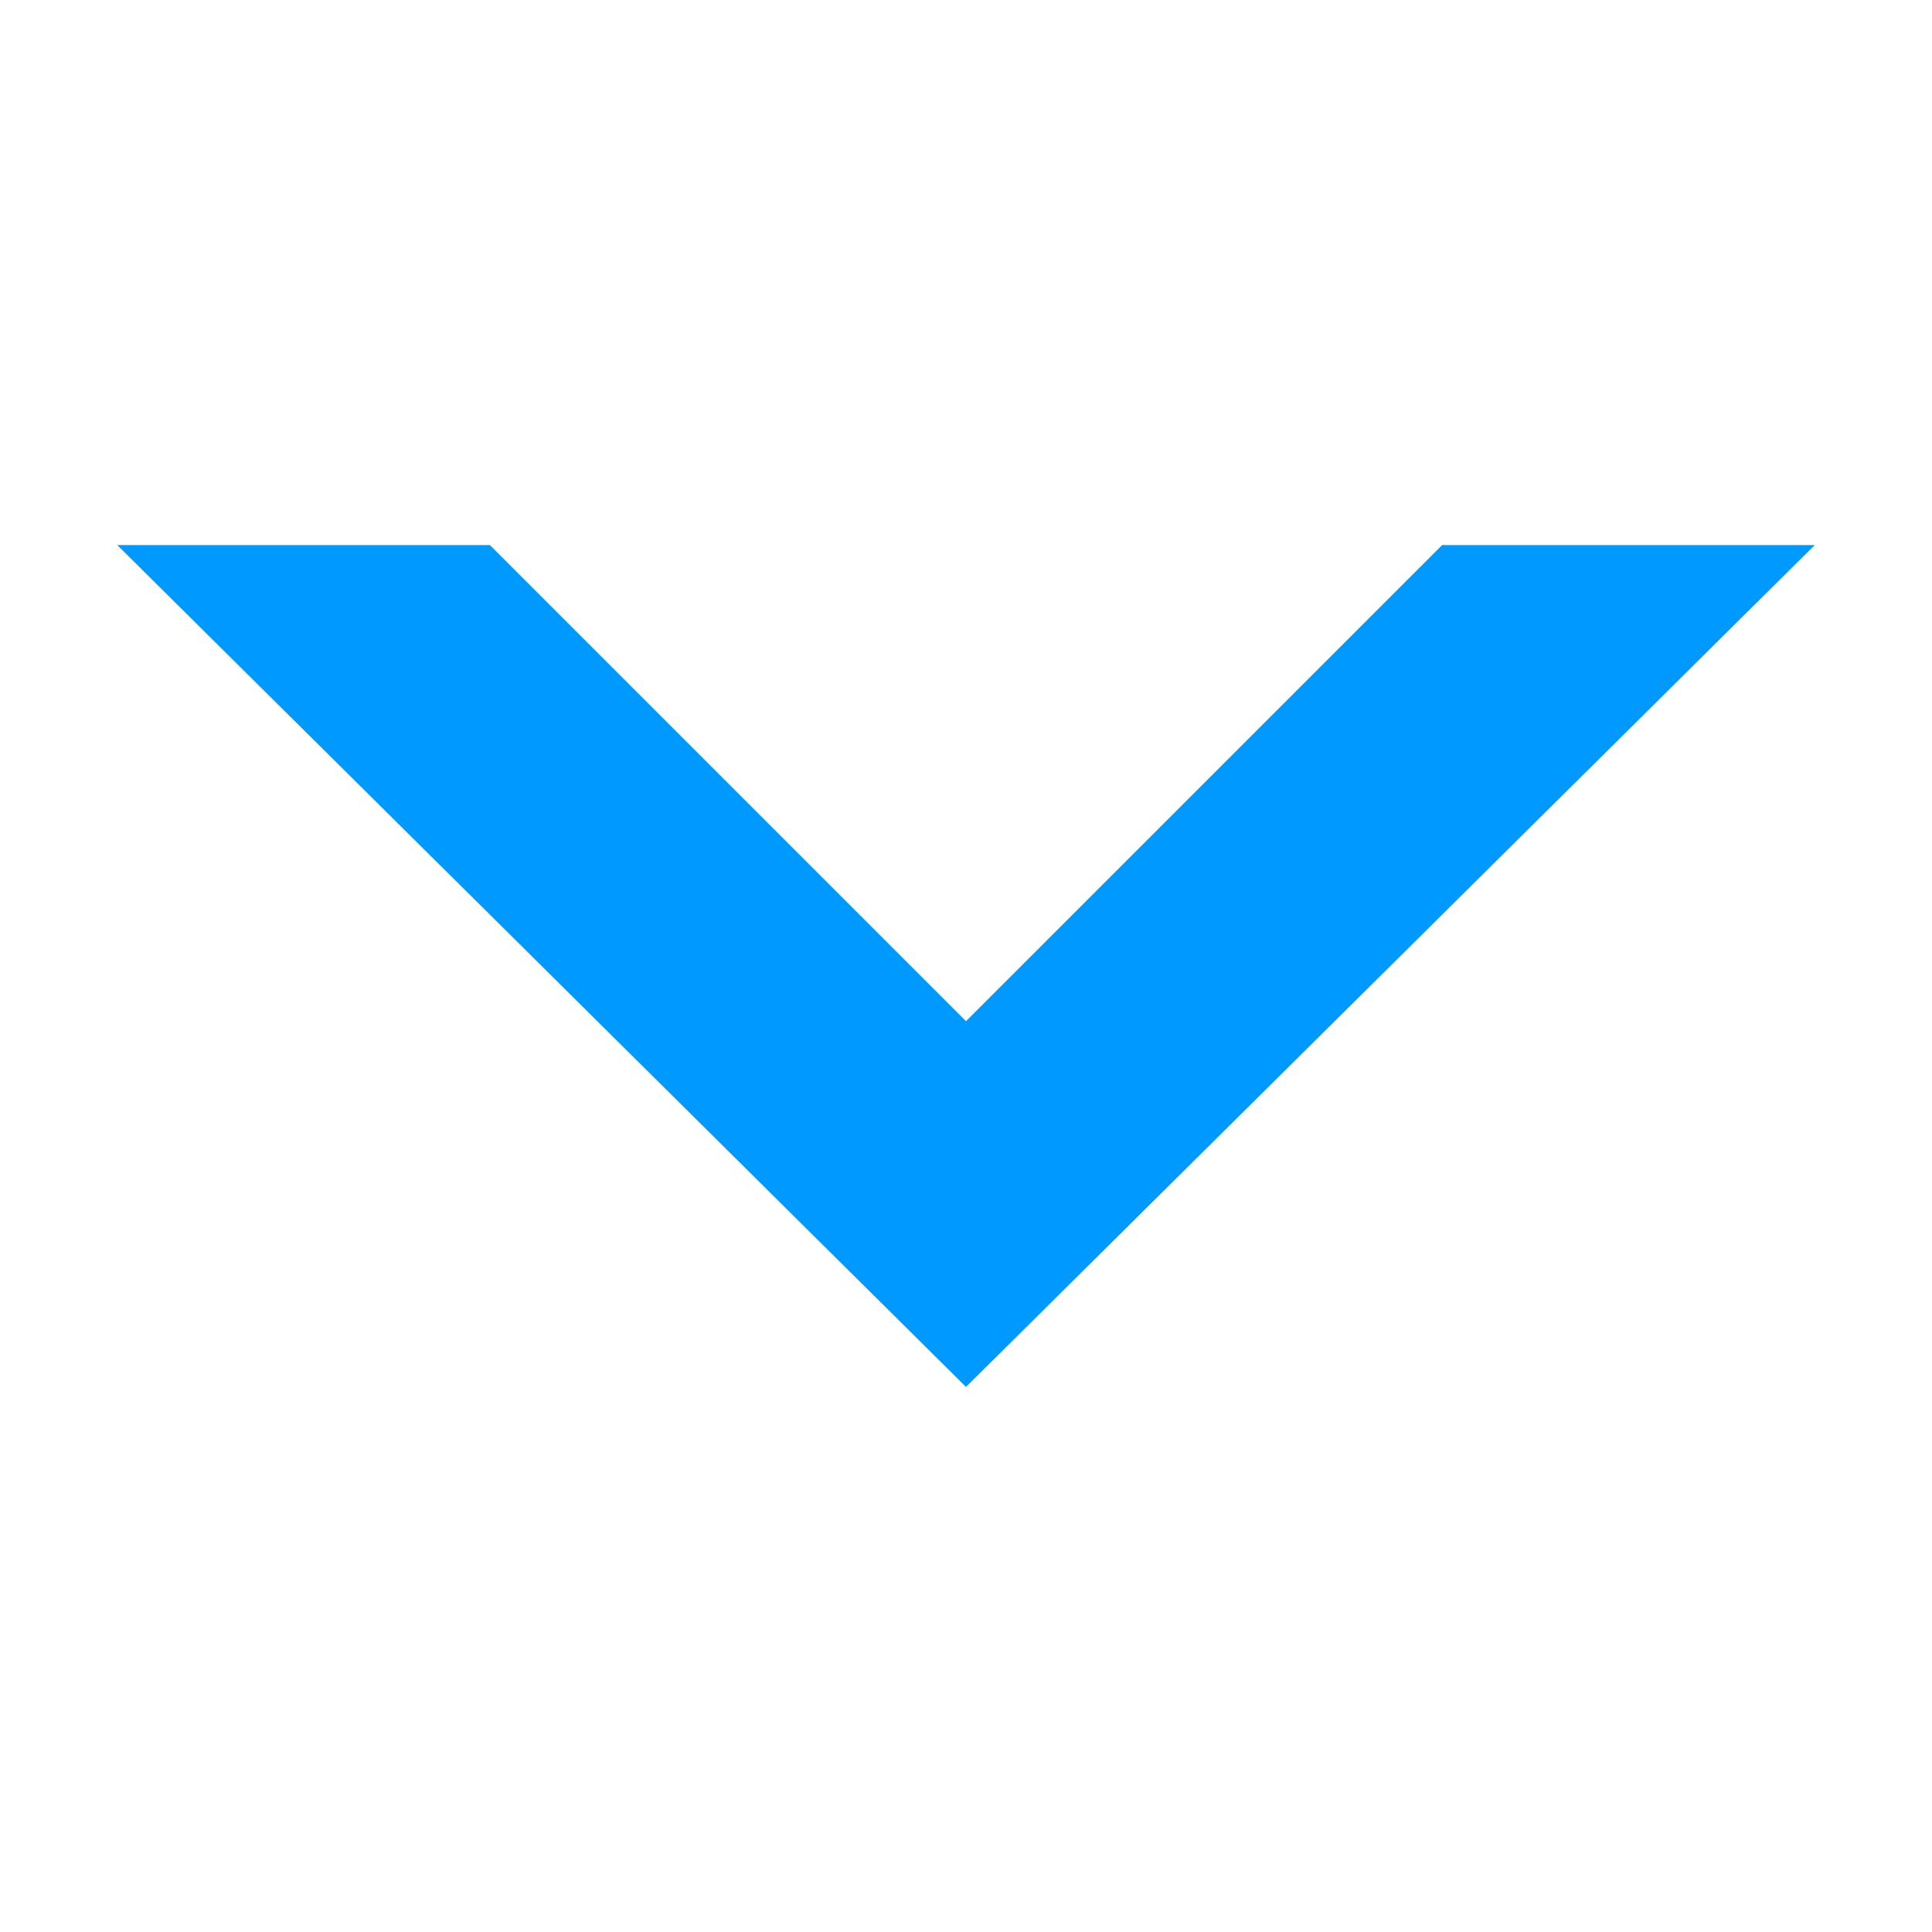
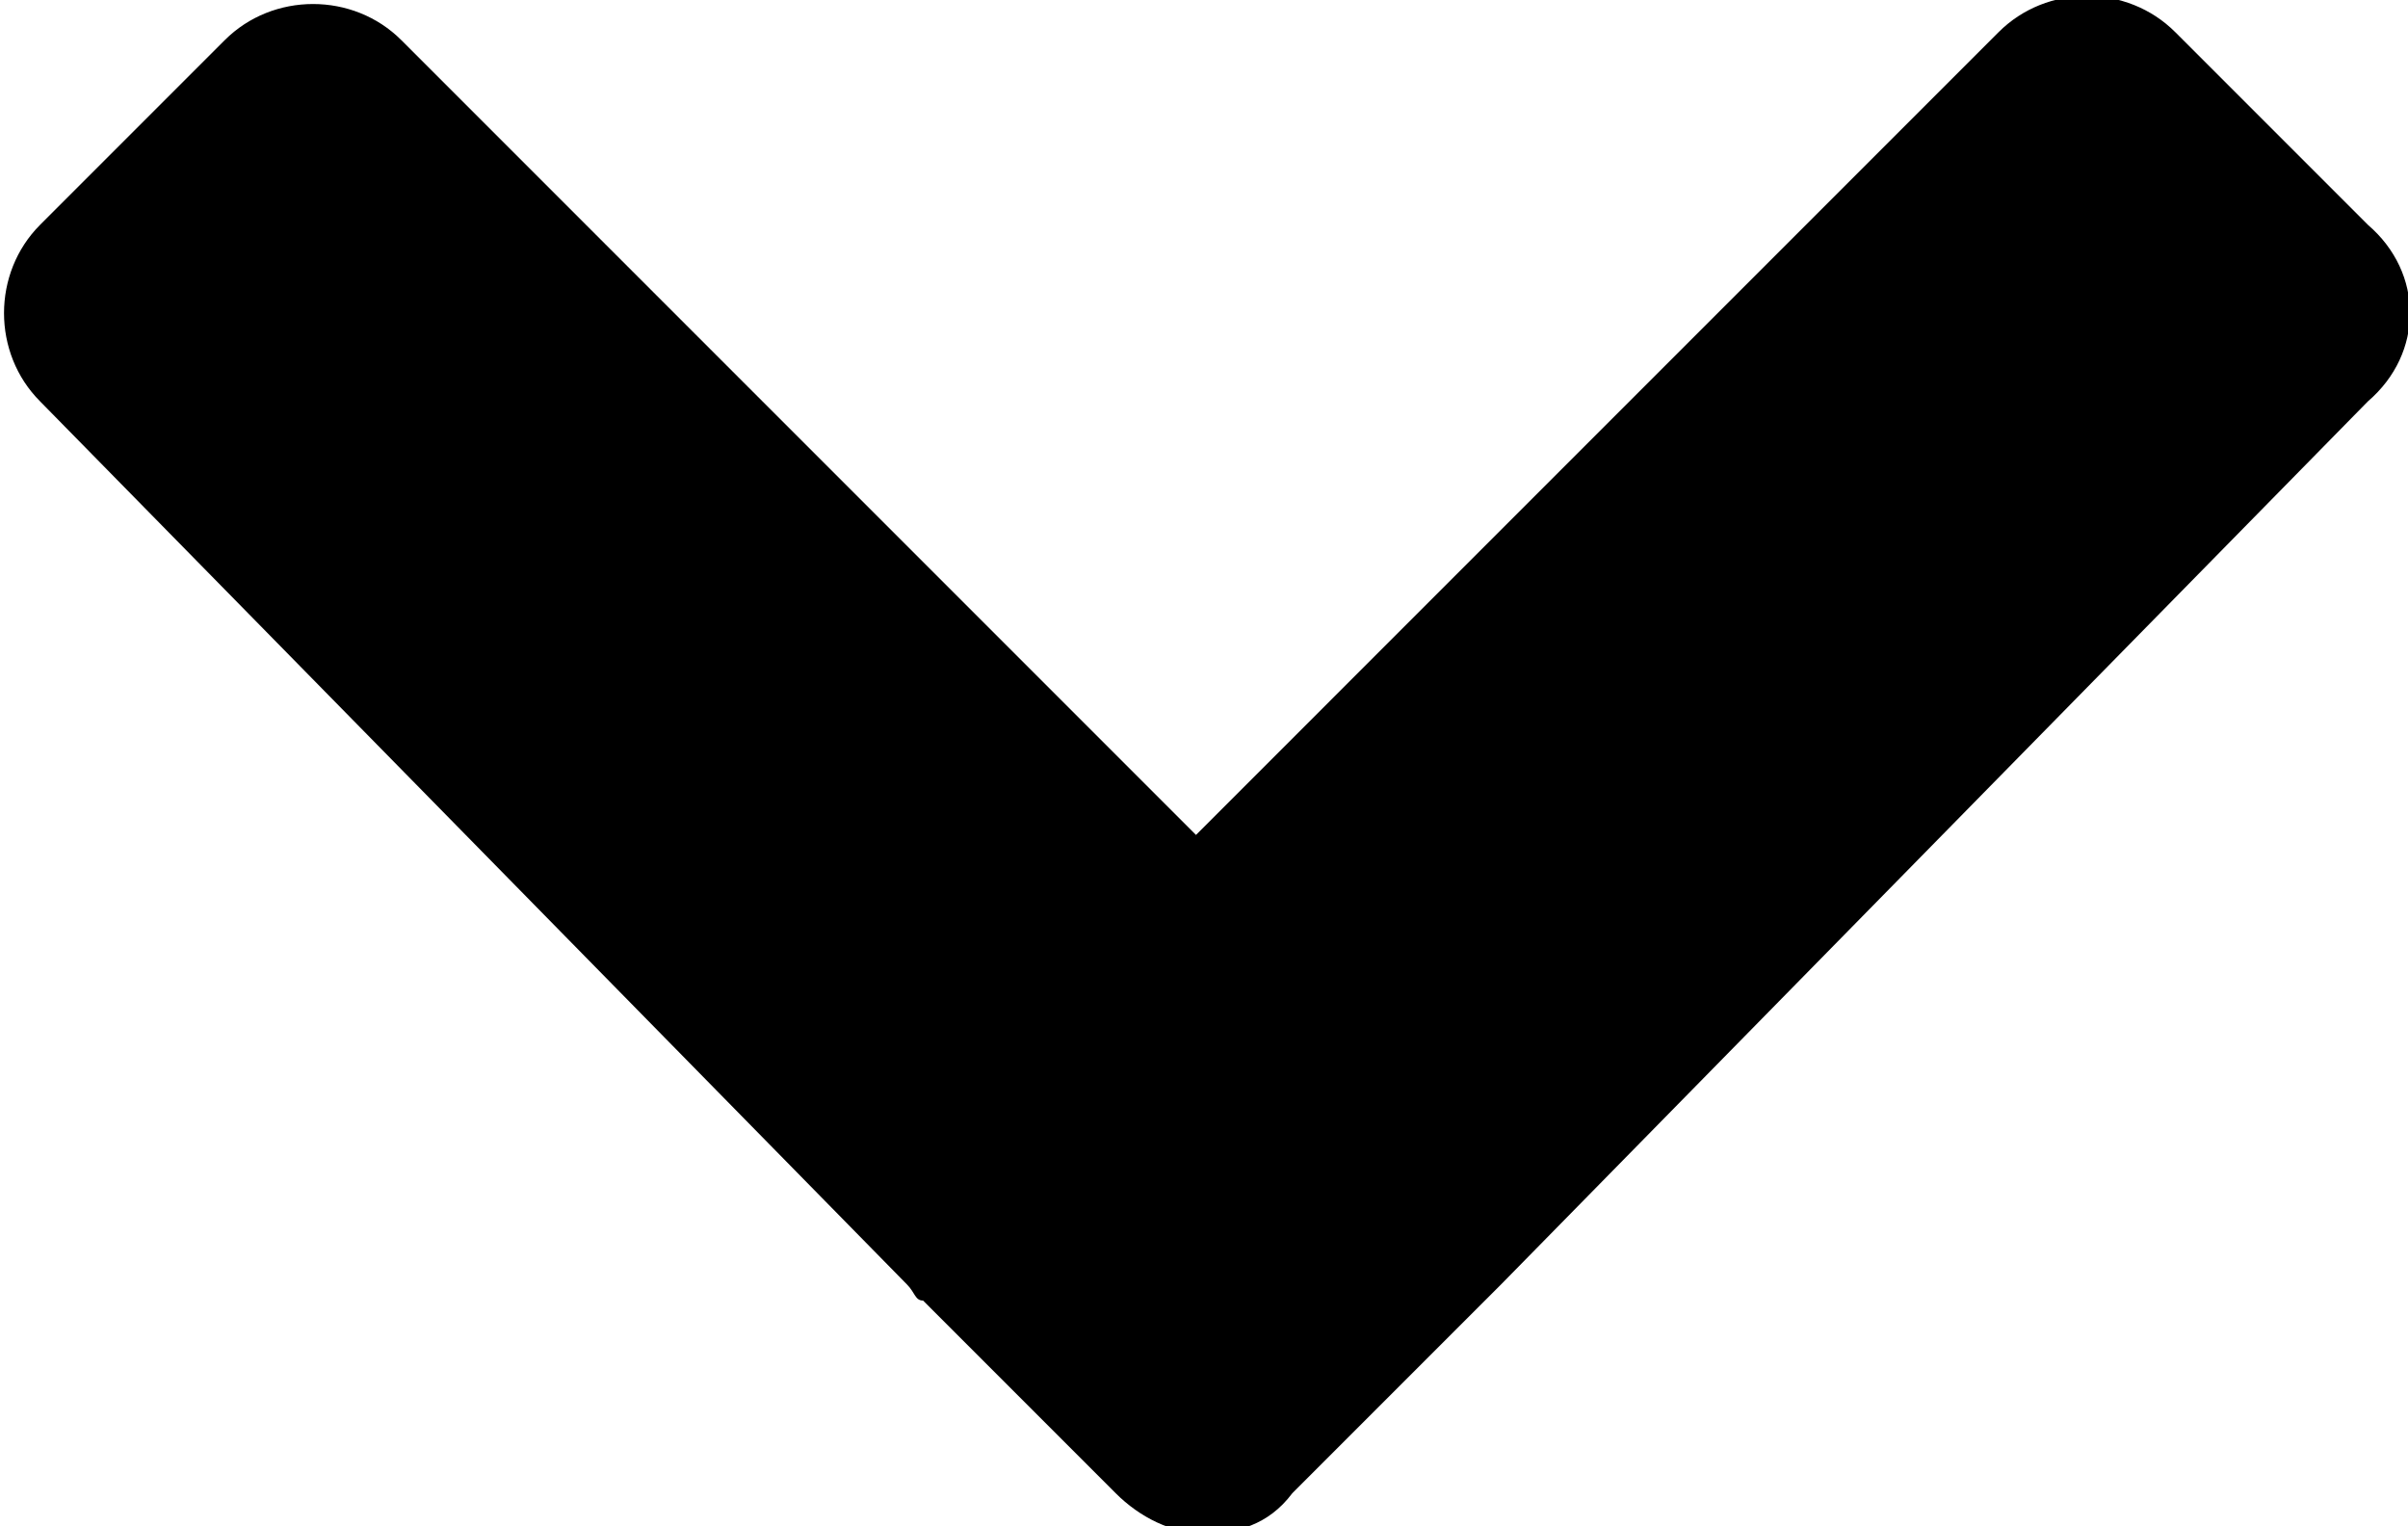
- <svg xmlns="http://www.w3.org/2000/svg" version="1.1" id="Layer_1" x="0px" y="0px" viewBox="0 0 28 28" style="enable-background:new 0 0 28 28;" xml:space="preserve">
-   <style type="text/css">
- 	.st0{fill:#0099FF;}
- </style>
-   <polygon class="st0" points="7.1,7.9 1.7,7.9 14,20.1 26.3,7.9 20.9,7.9 14,14.8 " />
+ <svg xmlns="http://www.w3.org/2000/svg" version="1.1" id="chevron_x5F_down" x="0px" y="0px" viewBox="0 0 30 19" style="enable-background:new 0 0 30 19;" xml:space="preserve">
+   <path d="M29.5,2.8l-2.4-2.4c-0.6-0.6-1.6-0.6-2.2,0l-10,10L5,0.5c-0.6-0.6-1.6-0.6-2.2,0L0.5,2.8c-0.6,0.6-0.6,1.6,0,2.2L11.3,16  c0.1,0.1,0.1,0.2,0.2,0.2l2.4,2.4c0.3,0.3,0.7,0.5,1.1,0.5c0.4,0,0.8-0.1,1.1-0.5l2.4-2.4c0.1-0.1,0.1-0.1,0.2-0.2L29.5,5  C30.2,4.4,30.2,3.4,29.5,2.8z" />
</svg>
